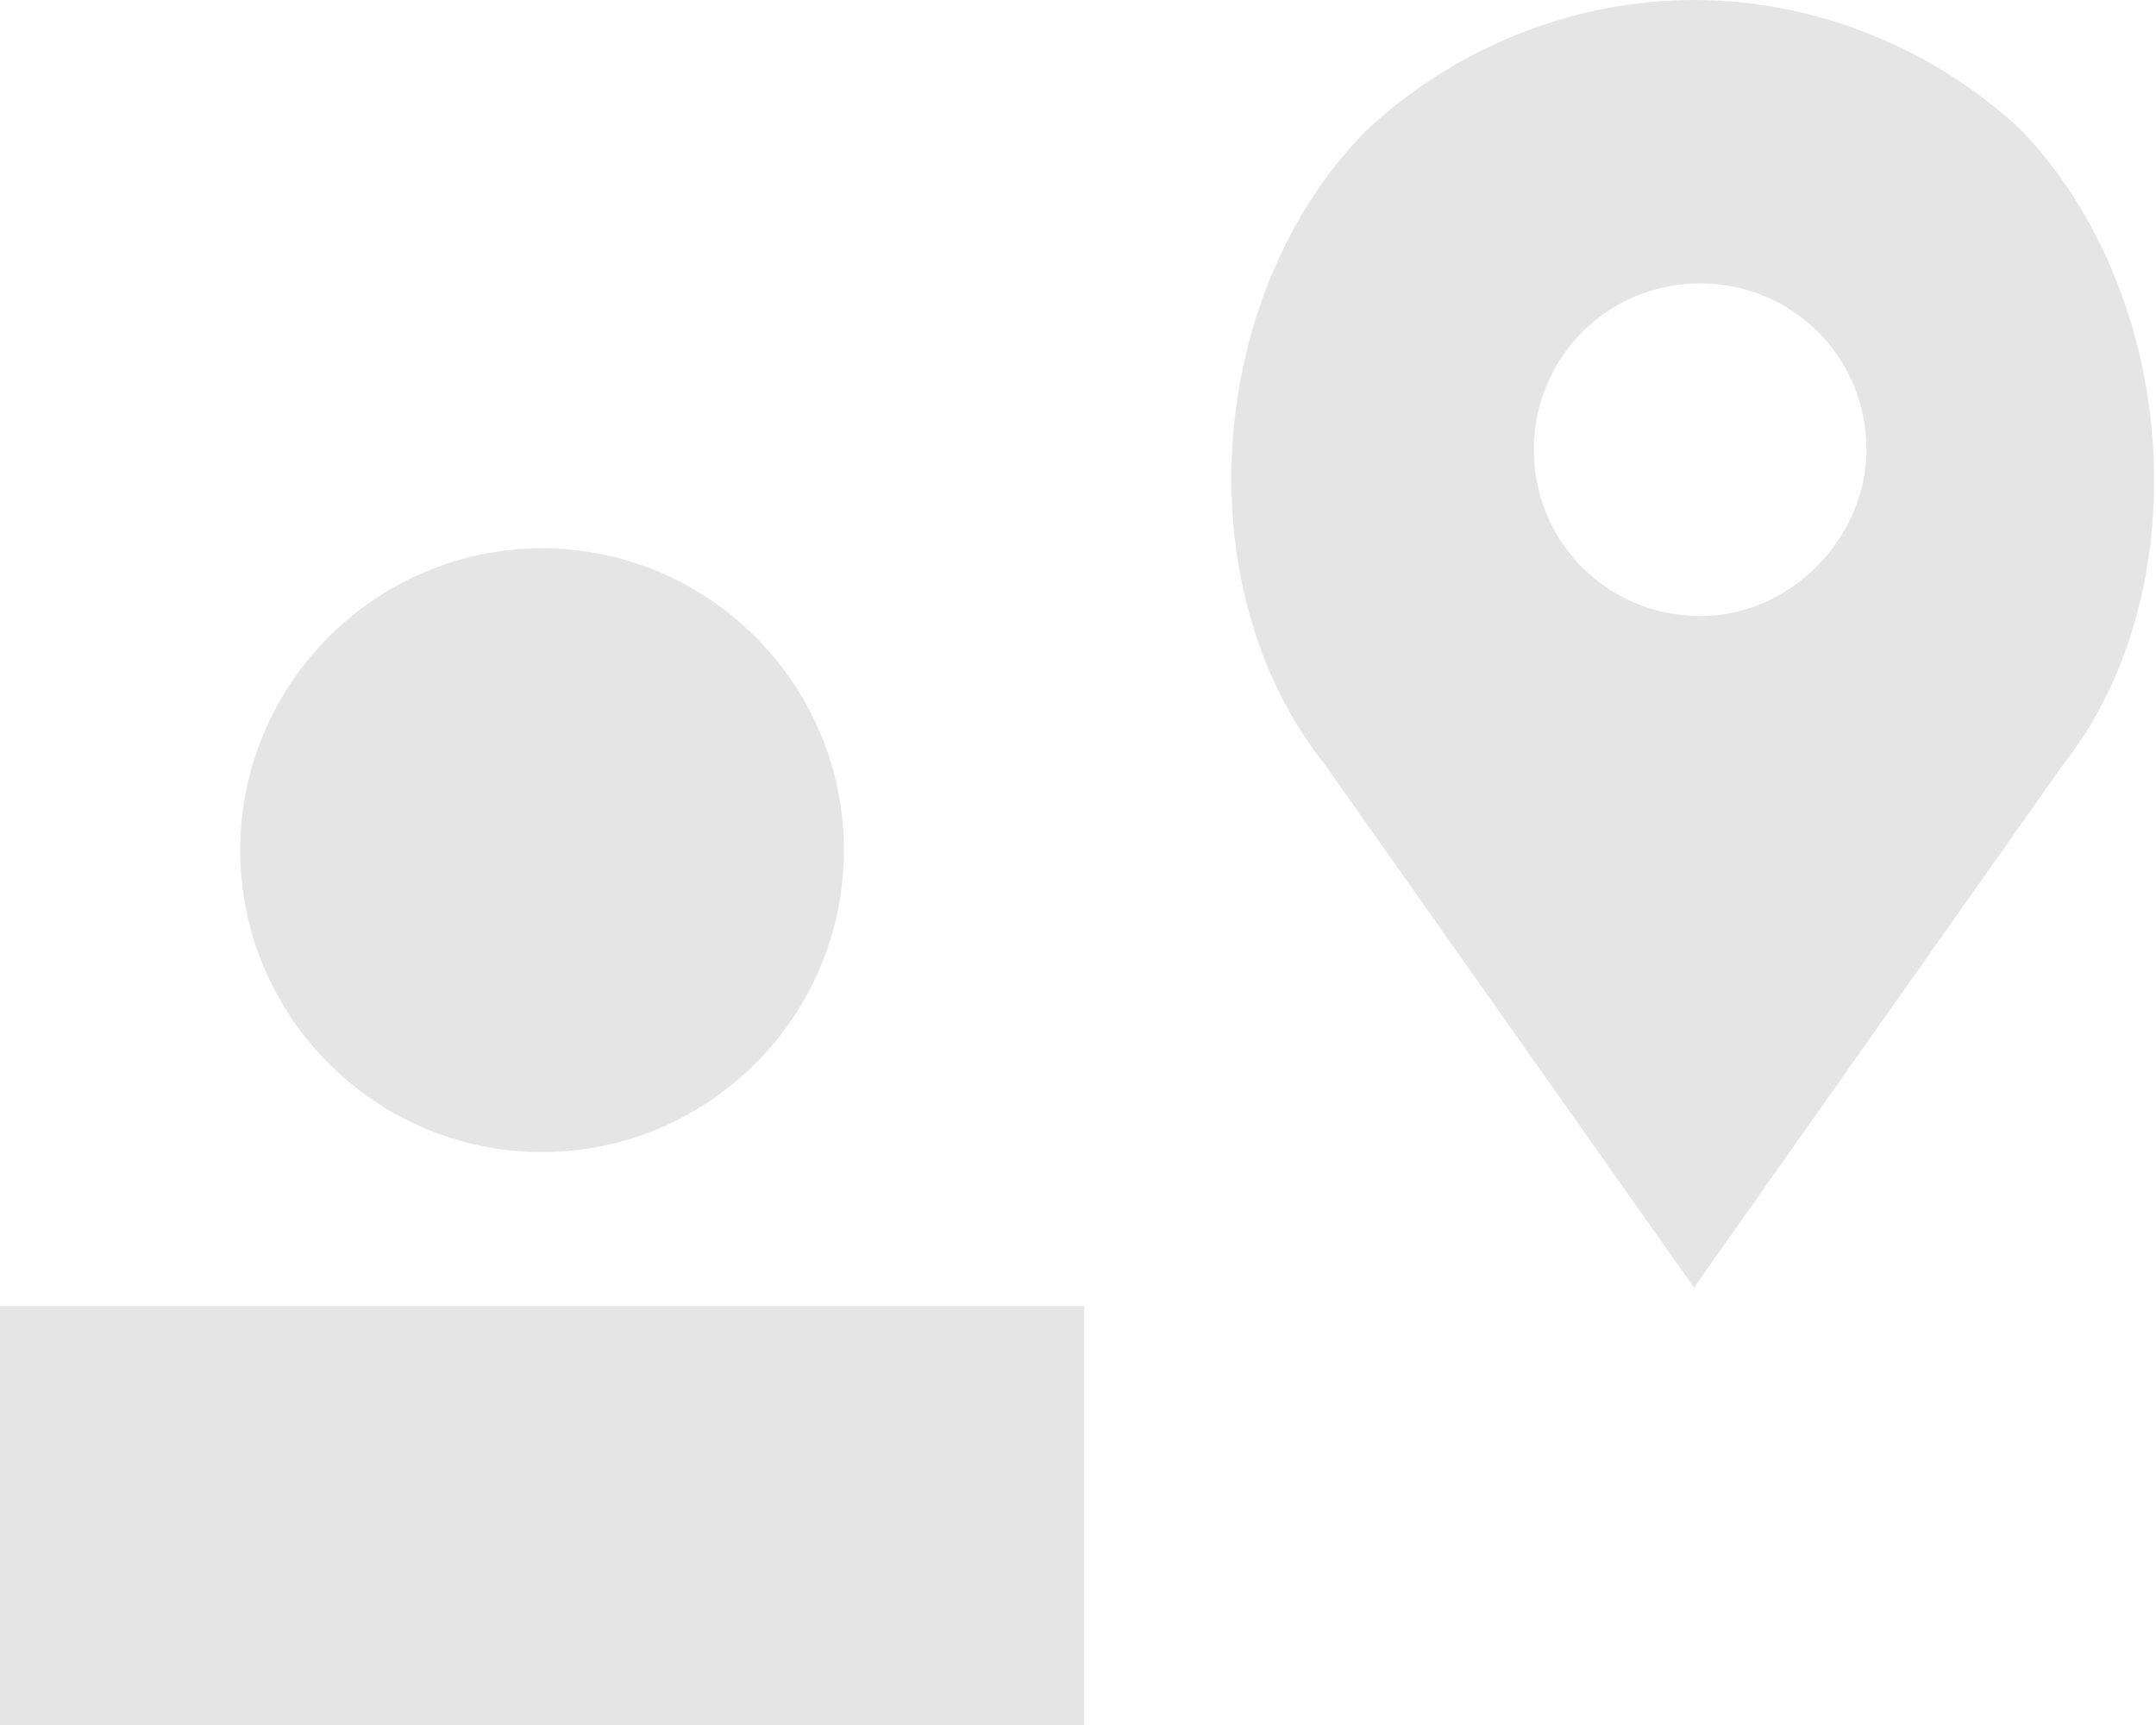
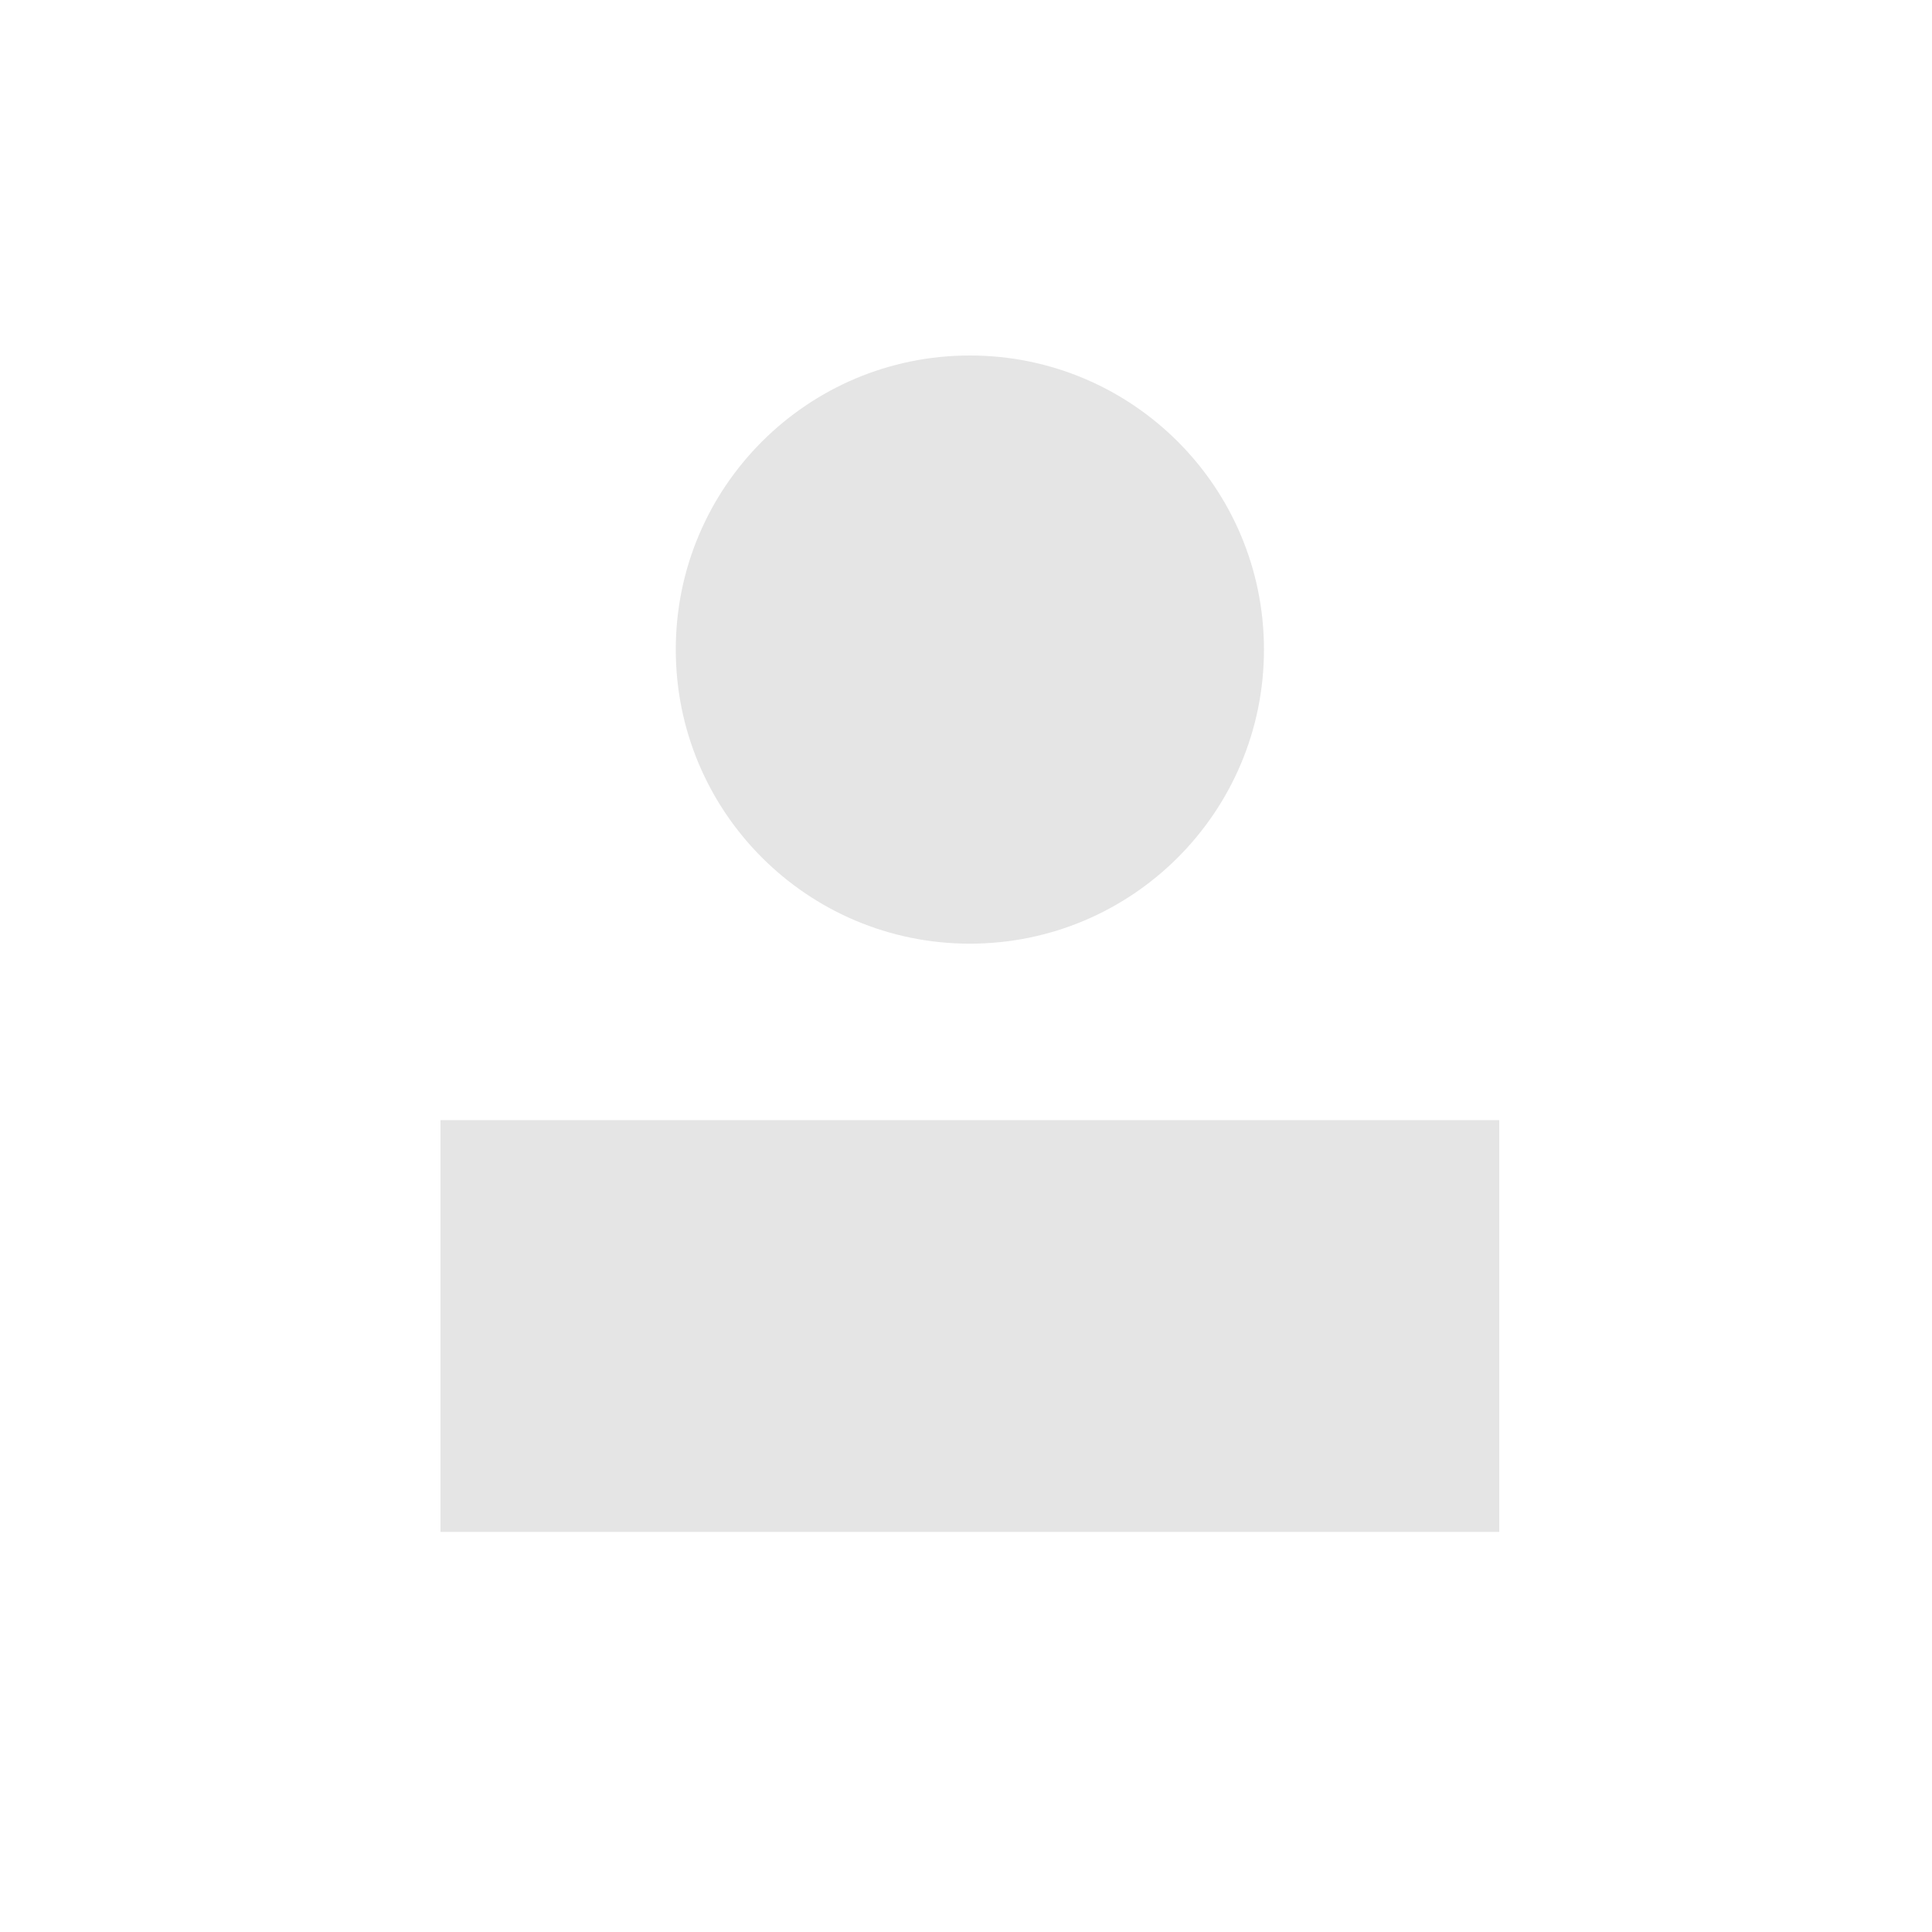
- <svg xmlns="http://www.w3.org/2000/svg" version="1.1" id="Слой_1" x="0px" y="0px" viewBox="0 0 35 28" style="enable-background:new 0 0 35 28;" xml:space="preserve">
-   <style type="text/css">
- 	.st0{fill:#E5E5E5;}
- 	.st1{fill:none;}
- </style>
-   <path class="st0" d="M8.8,18.7c2.7,0,4.9-2.2,4.9-4.9c0-2.7-2.2-4.9-4.9-4.9c-2.7,0-4.9,2.2-4.9,4.9C3.9,16.5,6.1,18.7,8.8,18.7z" />
-   <path class="st0" d="M17.6,21.2H0V28h17.6V21.2z" />
-   <rect x="20" class="st1" width="15" height="21" />
-   <g>
-     <path class="st0" d="M32.8,2.1C31.4,0.8,29.5,0,27.5,0c-2,0-3.9,0.8-5.3,2.1c-2.6,2.6-3,7.4-0.7,10.3l6,8.5l6-8.5   C35.7,9.6,35.4,4.8,32.8,2.1z M27.6,10c-1.5,0-2.7-1.2-2.7-2.7c0-1.5,1.2-2.7,2.7-2.7s2.7,1.2,2.7,2.7C30.3,8.7,29.1,10,27.6,10z" />
-   </g>
+ <svg xmlns="http://www.w3.org/2000/svg" width="50" height="50" viewBox="0 0 50 50" fill="none">
+   <circle cx="25.1" cy="16.811" r="7.611" fill="#E5E5E5" />
+   <rect x="11.4" y="28.989" width="27.4" height="10.656" fill="#E5E5E5" />
</svg>
